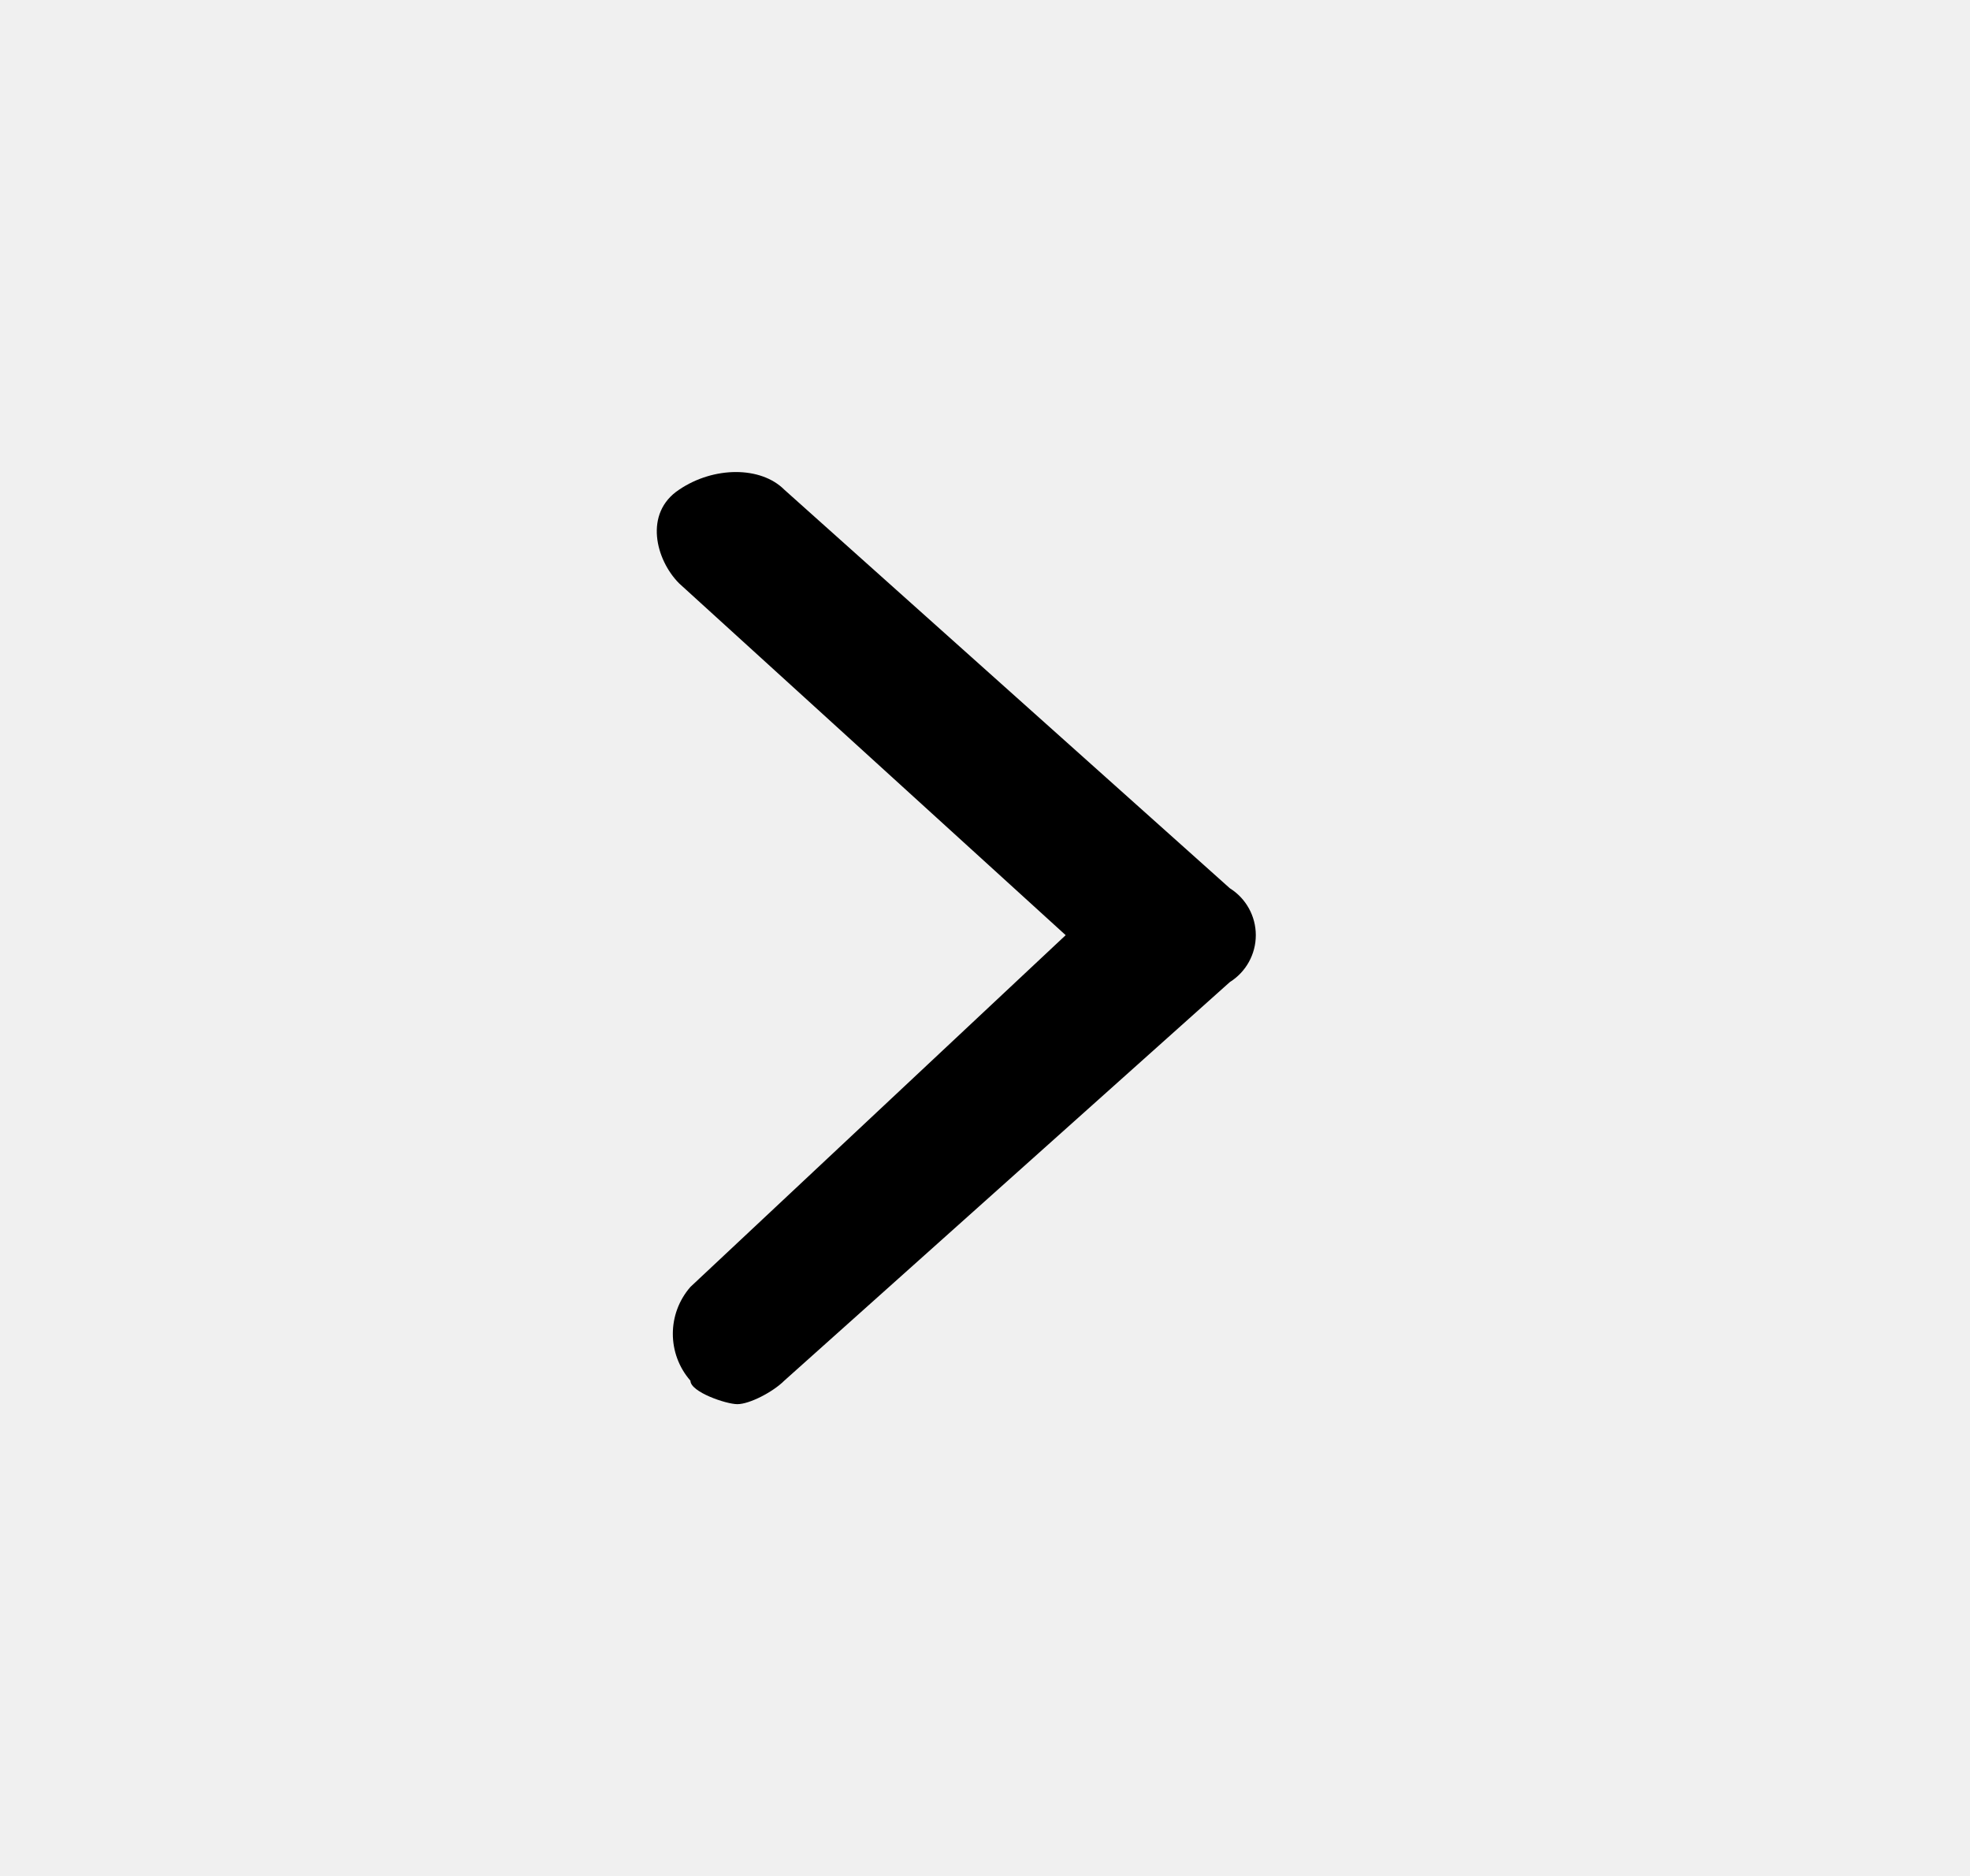
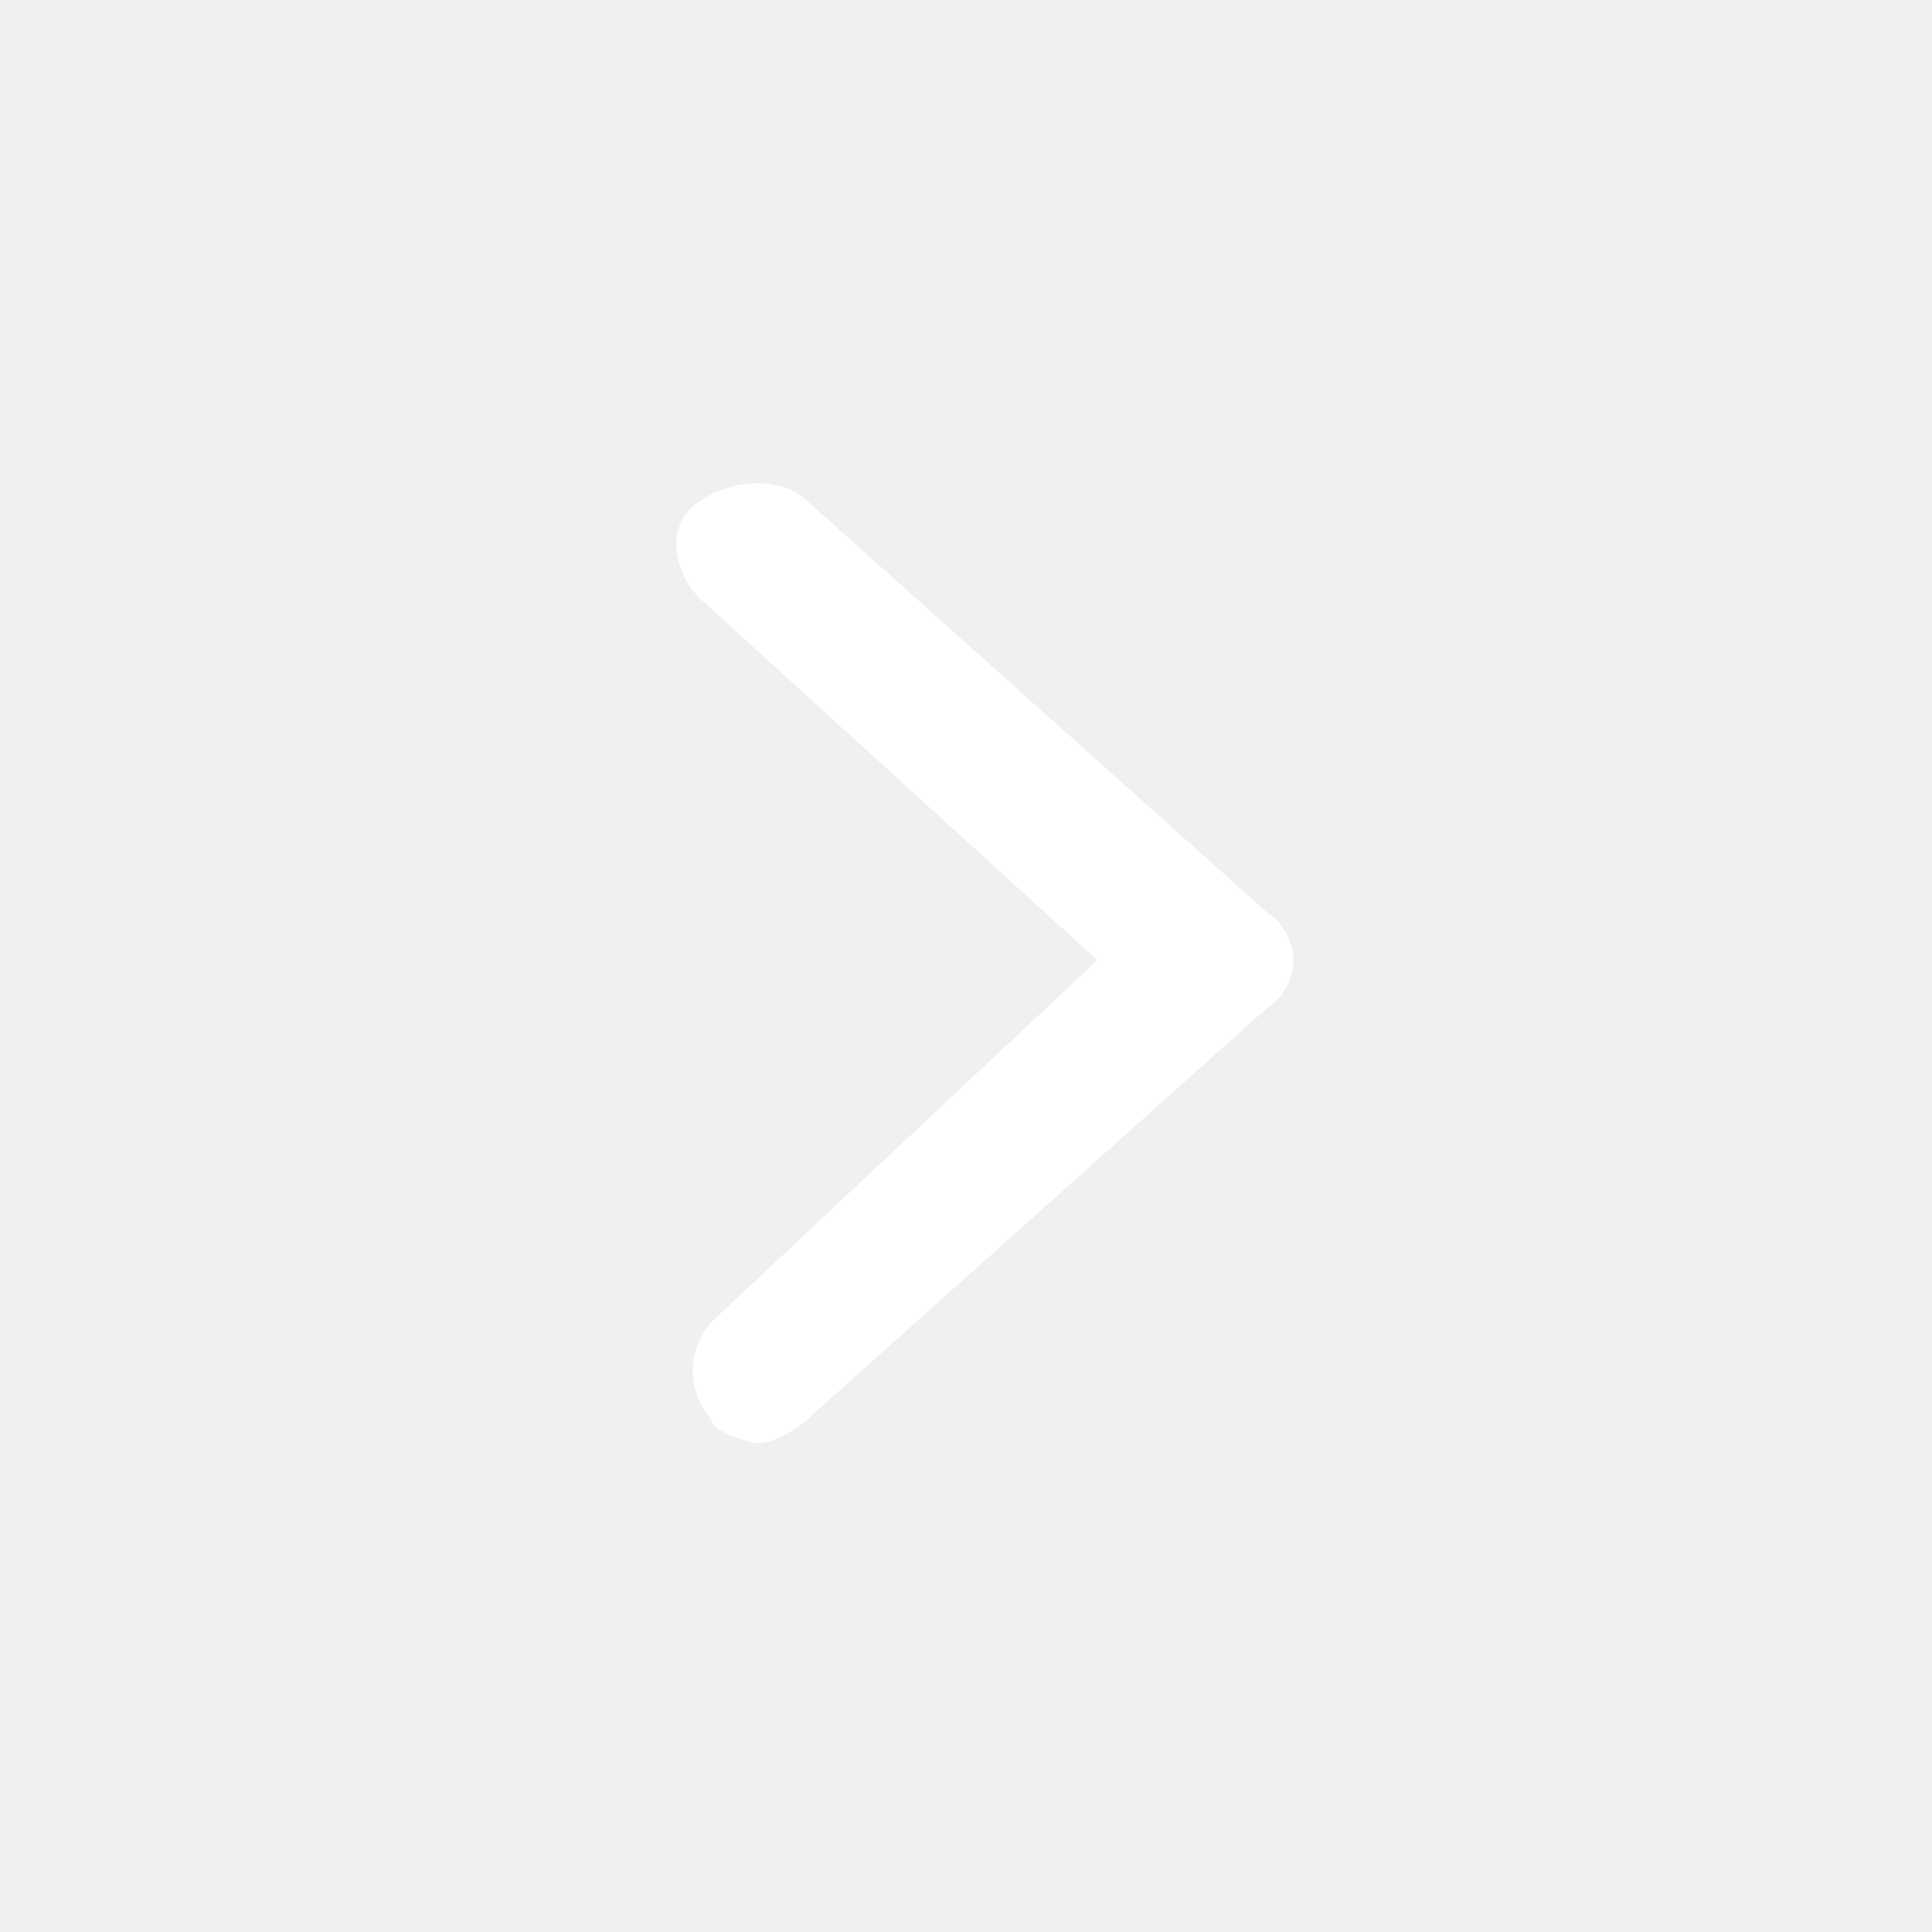
- <svg xmlns="http://www.w3.org/2000/svg" width="21" height="20" fill="none">
-   <path fill="#000" d="M13.11 9.47 8.36 5.22c-.25-.25-.75-.25-1.12 0-.38.25-.25.75 0 1l4.12 3.75-4 3.75a.76.76 0 0 0 0 1c0 .12.38.25.5.25.13 0 .38-.13.5-.25l4.75-4.25a.59.59 0 0 0 0-1Z" />
+ <svg xmlns="http://www.w3.org/2000/svg" width="20" height="20" fill="none">
+   <path fill="#fff" d="M13.11 9.44 8.36 5.19c-.25-.25-.75-.25-1.12 0-.38.25-.25.75 0 1l4.12 3.75-4 3.75a.76.76 0 0 0 0 1c0 .12.38.25.5.25.13 0 .38-.13.5-.25l4.75-4.25a.59.59 0 0 0 0-1Z" />
</svg>
